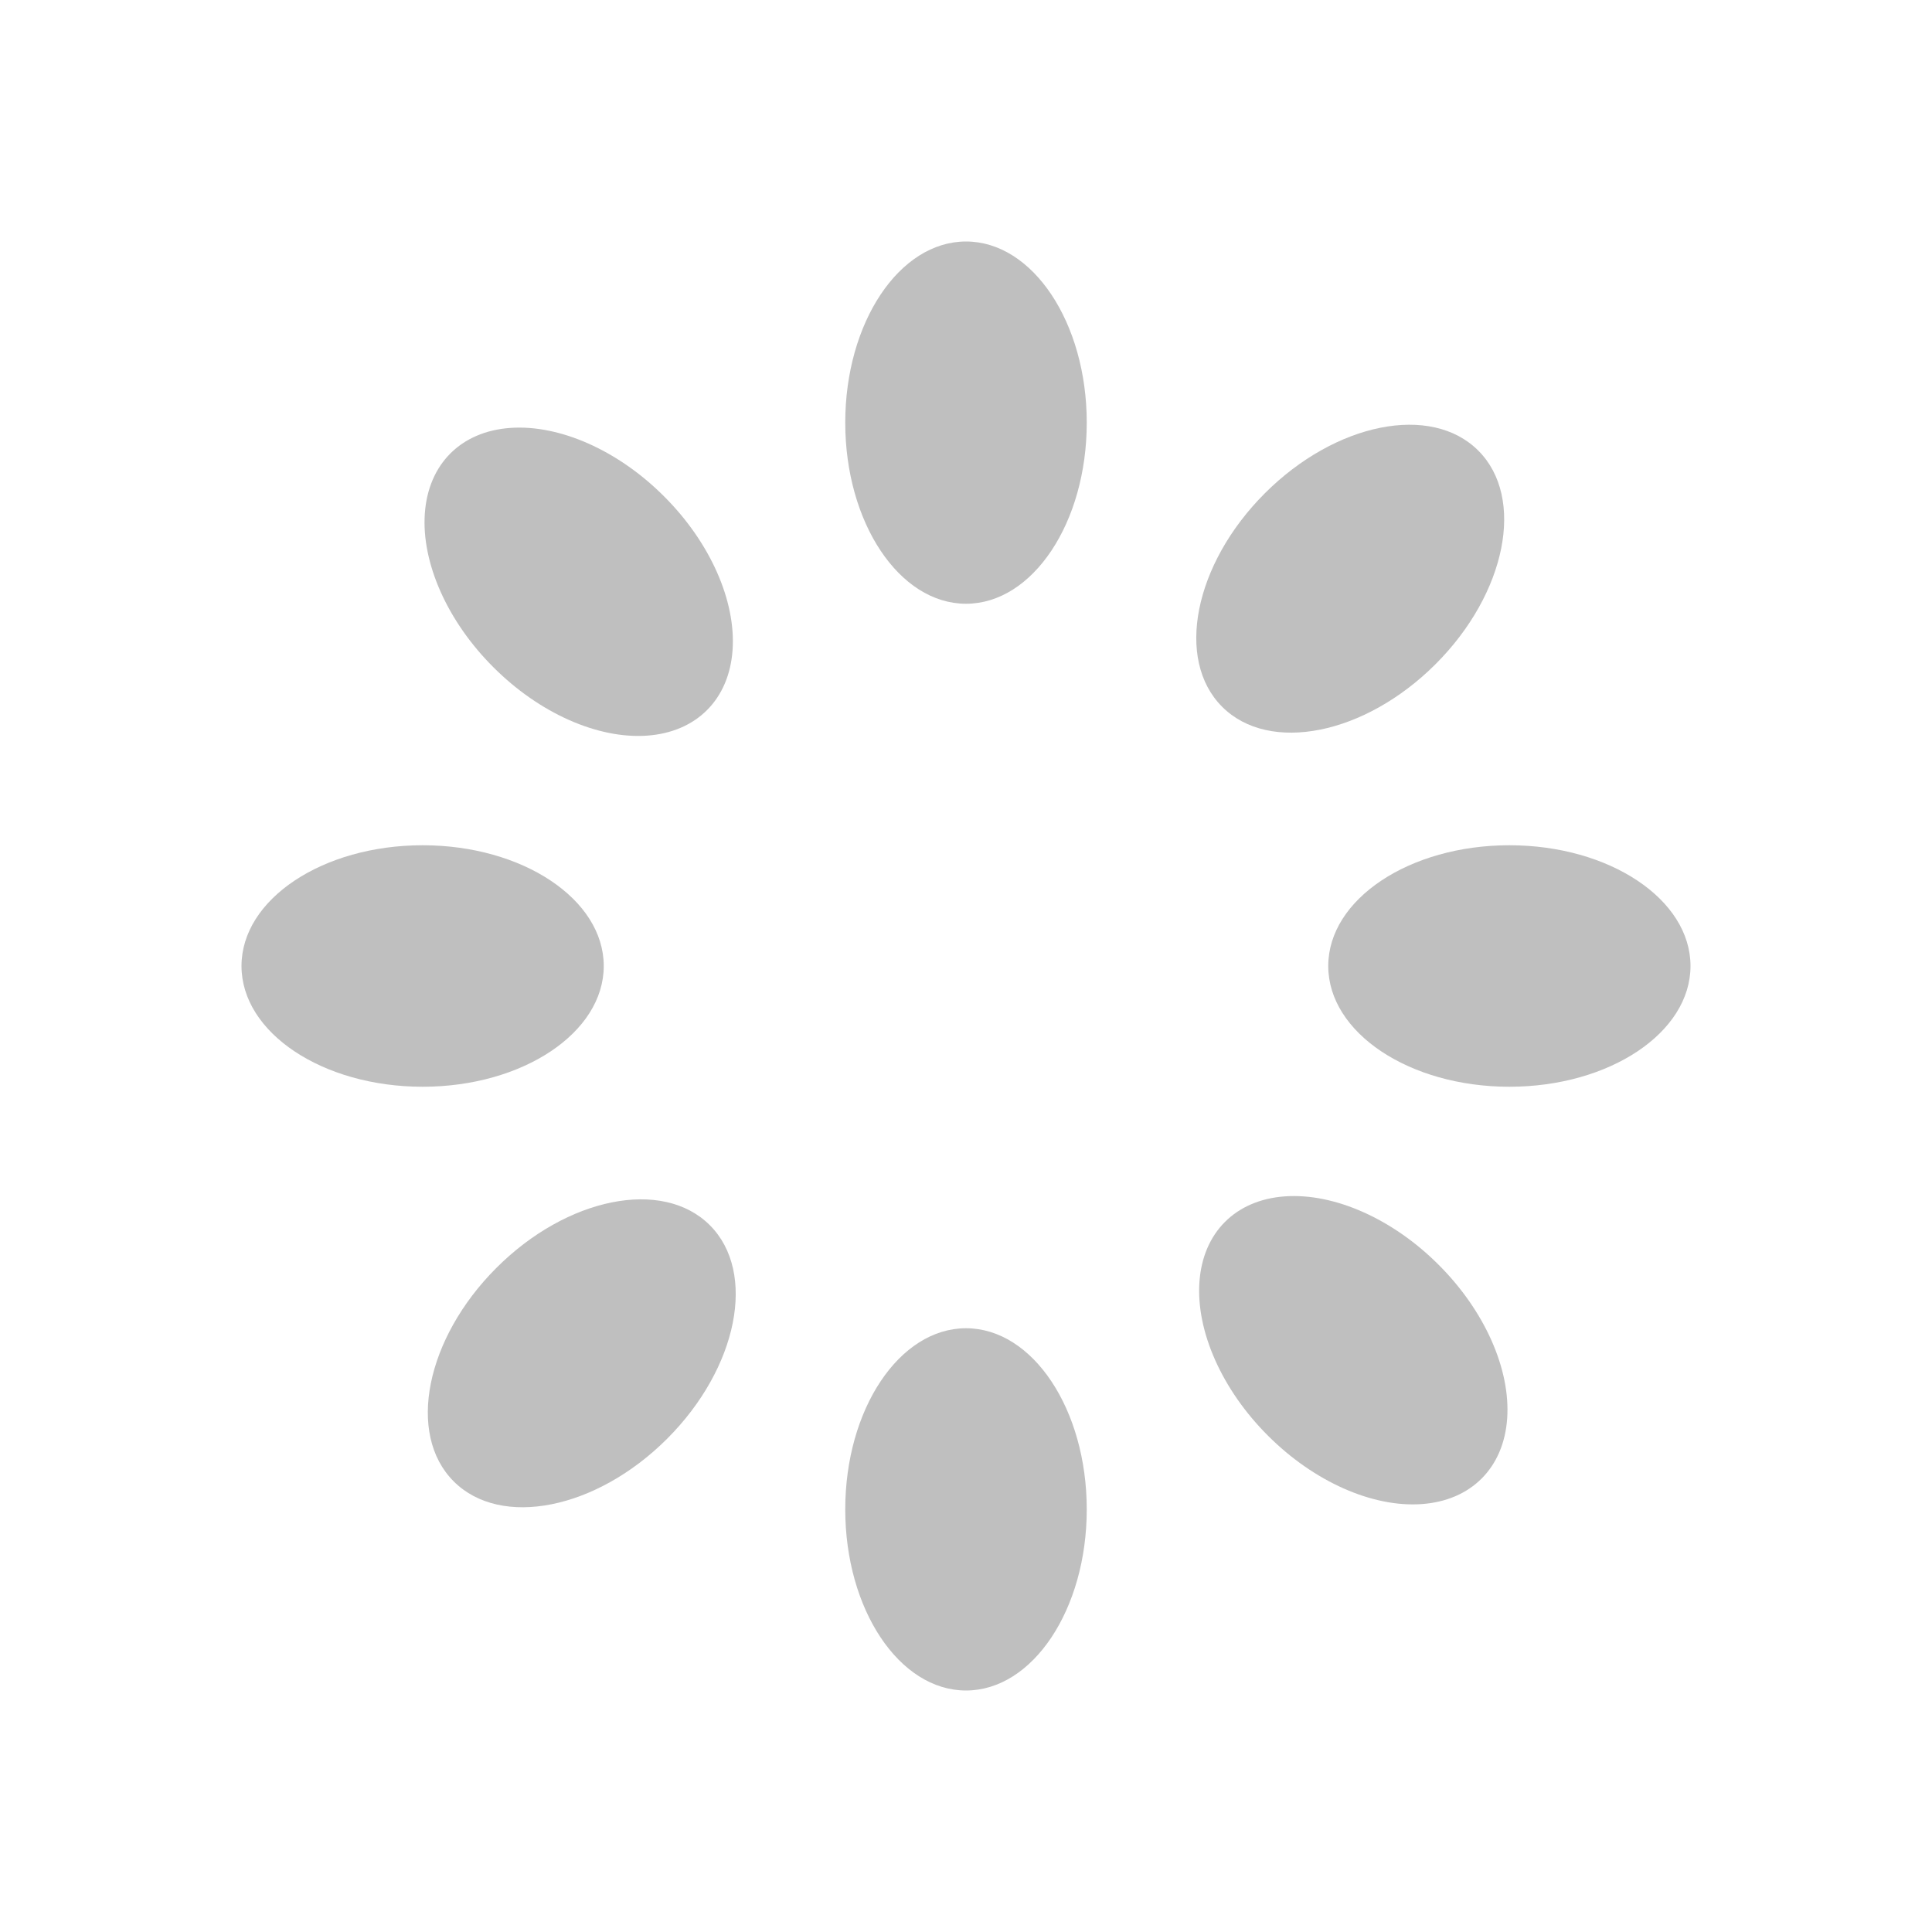
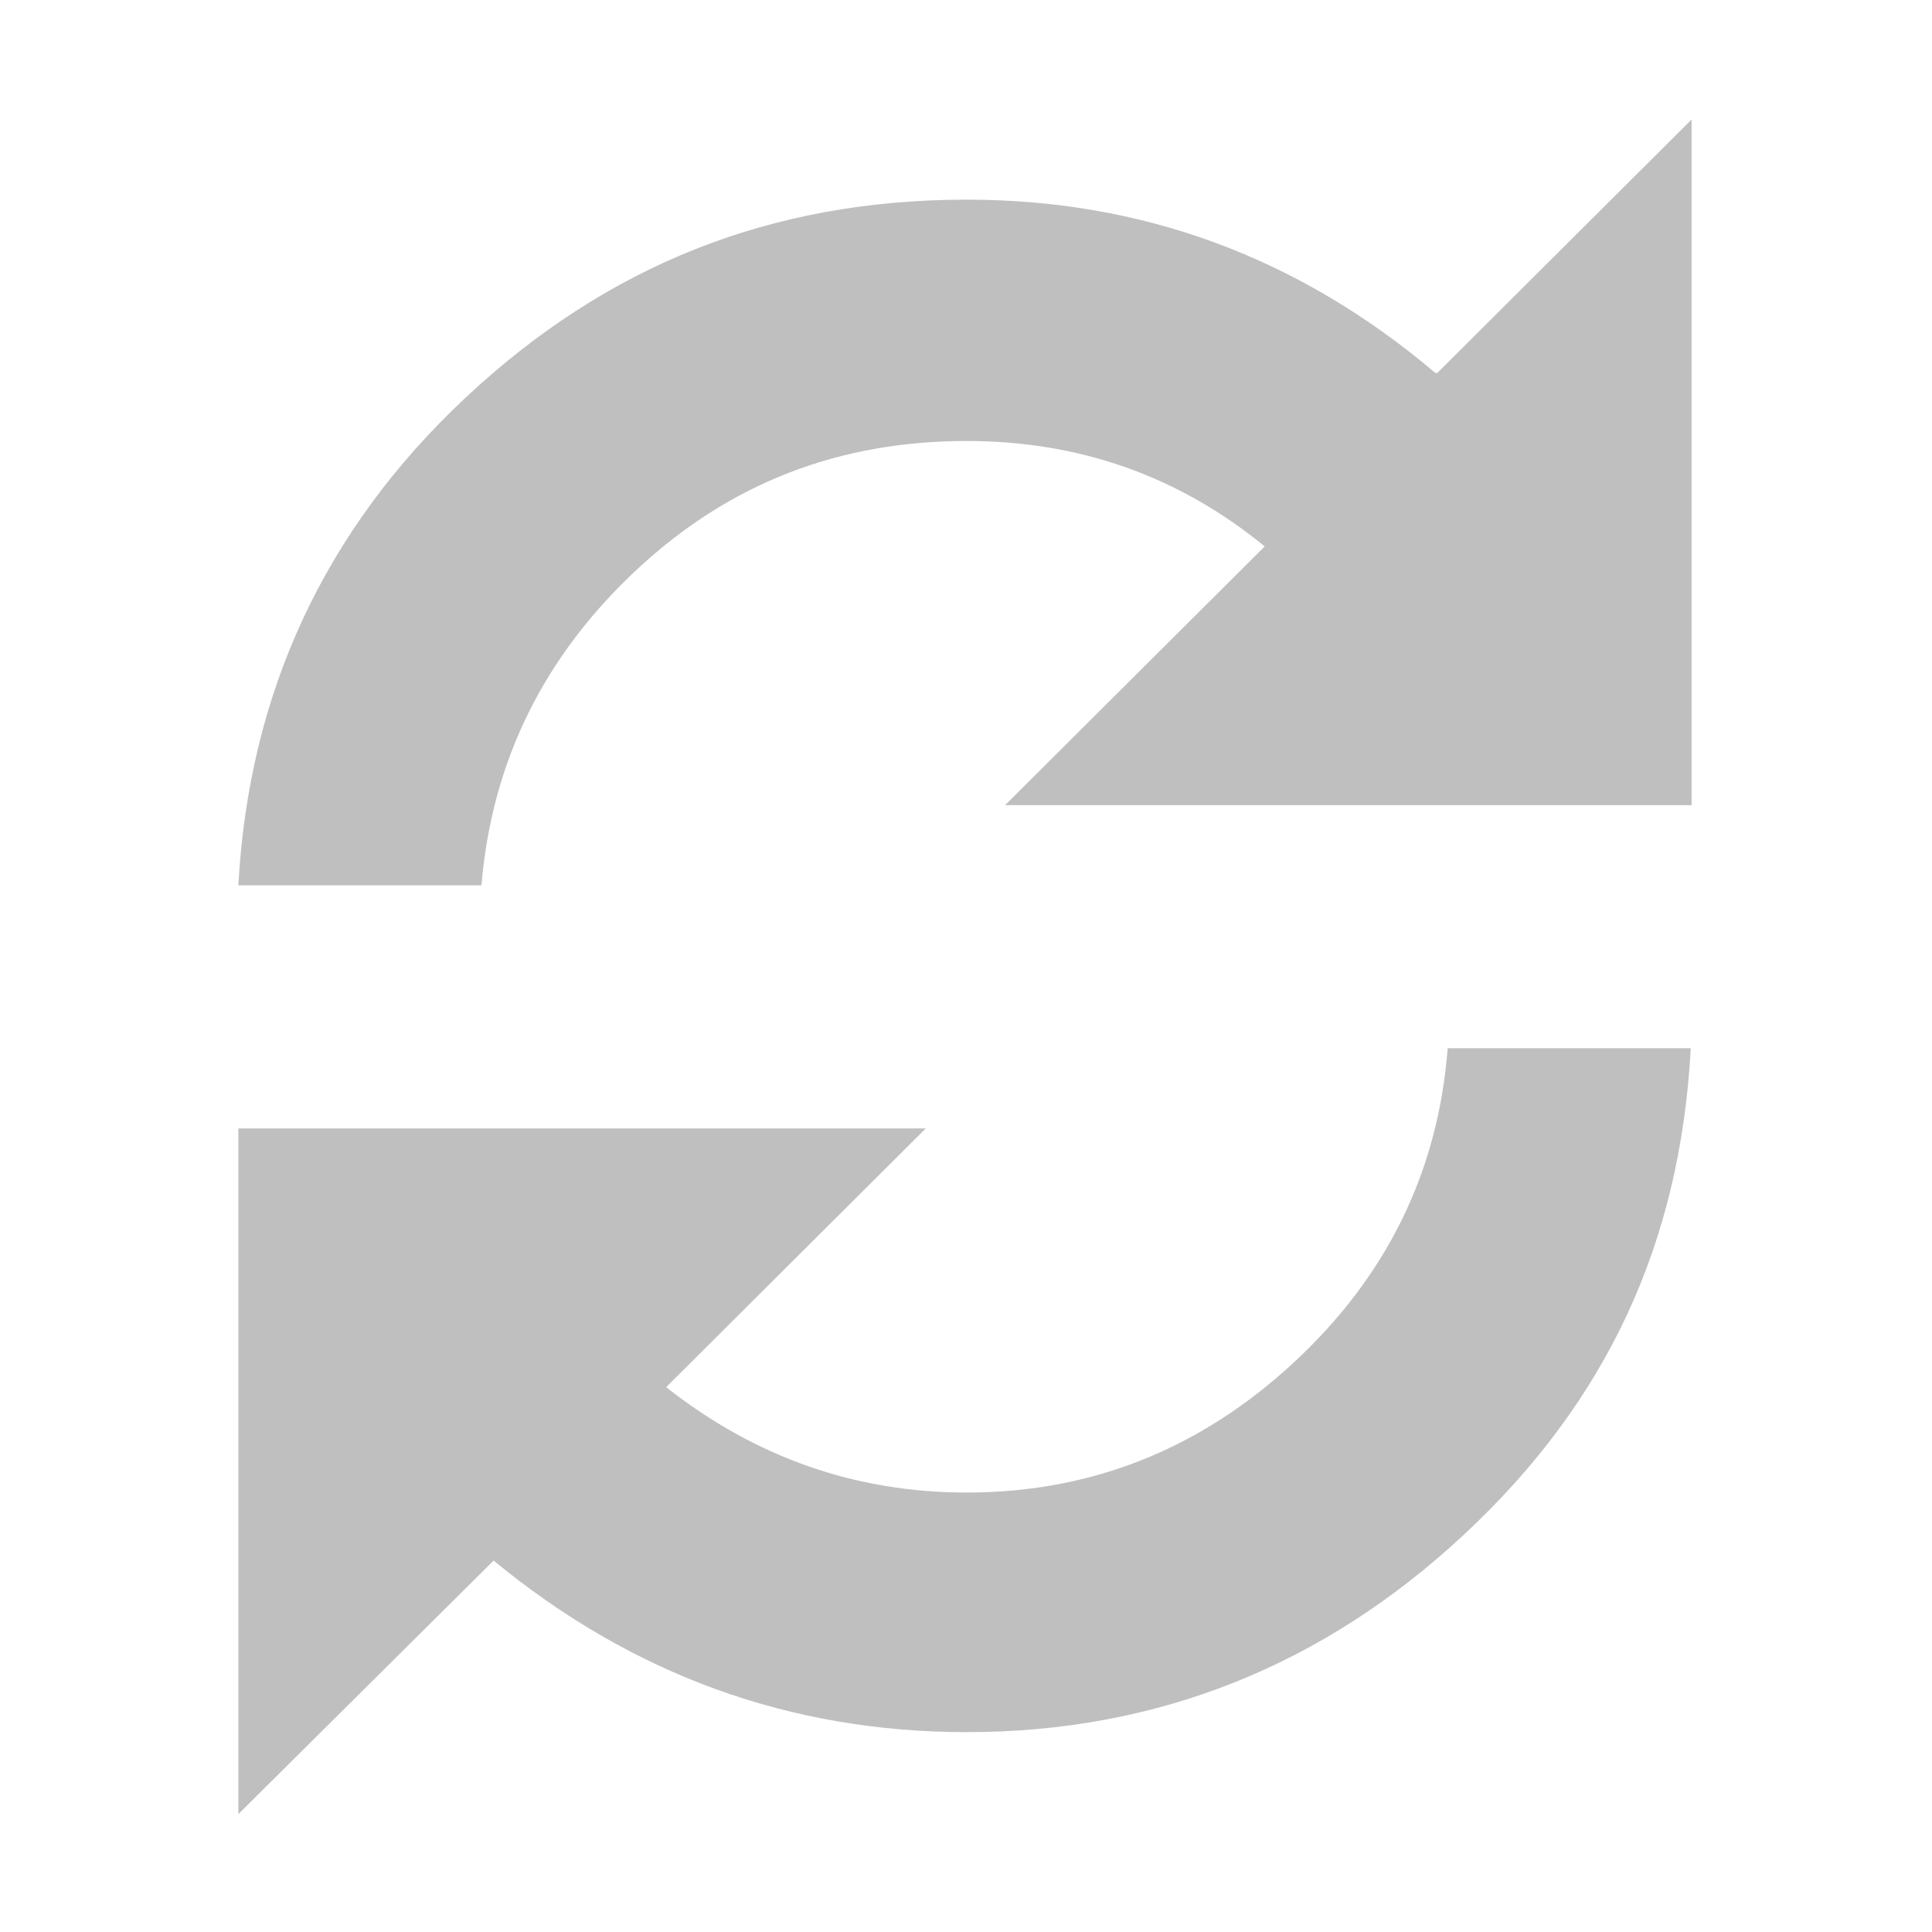
- <svg xmlns="http://www.w3.org/2000/svg" t="1596527170220" class="icon" viewBox="0 0 1024 1024" version="1.1" p-id="1244" width="128" height="128">
-   <defs>
-     <style type="text/css" />
-   </defs>
-   <path d="M448 224a96 64 90 1 0 128 0 96 64 90 1 0-128 0Z" p-id="1245" fill="#bfbfbf" />
-   <path d="M448 800a96 64 90 1 0 128 0 96 64 90 1 0-128 0Z" p-id="1246" fill="#bfbfbf" />
-   <path d="M704 512a96 64 0 1 0 192 0 96 64 0 1 0-192 0Z" p-id="1247" fill="#bfbfbf" />
-   <path d="M128 512a96 64 0 1 0 192 0 96 64 0 1 0-192 0Z" p-id="1248" fill="#bfbfbf" />
-   <path d="M647.767 374.606a64 96 44.999 1 0 135.762-135.767 64 96 44.999 1 0-135.762 135.767Z" p-id="1249" fill="#bfbfbf" />
-   <path d="M240.471 785.161a64 96 44.999 1 0 135.762-135.767 64 96 44.999 1 0-135.762 135.767Z" p-id="1250" fill="#bfbfbf" />
-   <path d="M672.023 760.904a96 64 44.999 1 0 90.508-90.511 96 64 44.999 1 0-90.508 90.511Z" p-id="1251" fill="#bfbfbf" />
-   <path d="M261.469 353.608a96 64 44.999 1 0 90.508-90.511 96 64 44.999 1 0-90.508 90.511Z" p-id="1252" fill="#bfbfbf" />
+ <svg xmlns="http://www.w3.org/2000/svg" class="icon" width="32px" height="32.00px" viewBox="0 0 1024 1024" version="1.1">
+   <path fill="#bfbfbf" d="M106.469 843.295M255.173 469.248c5.537-66.036 33.355-121.788 82.657-167.635 49.532-46.061 107.598-67.88 174.558-67.88 59.572 0 112.212 18.472 157.935 55.878L532.702 426.759l363.89 0L896.592 63.33 761.754 197.713l-0.924 0c-72.502-61.424-155.62-92.119-249.366-91.893-102.981 0.236-189.783 34.648-265.071 105.285-74.33 69.75-114.525 156.087-120.062 258.143L255.173 469.248zM261.632 827.137c73.426 60.49 157.007 90.93 250.755 90.93 101.129 0 189.135-35.271 263.681-104.819 75.994-70.838 114.525-154.672 120.072-257.654l-128.84 0c-5.086 65.577-32.331 120.992-81.739 166.714-49.417 45.718-107.136 68.774-173.174 68.774-58.648 0-111.754-18.423-159.318-55.848L490.683 598.087 126.332 598.087l0 363.428L261.632 827.137zM916.916 843.295" />
</svg>
